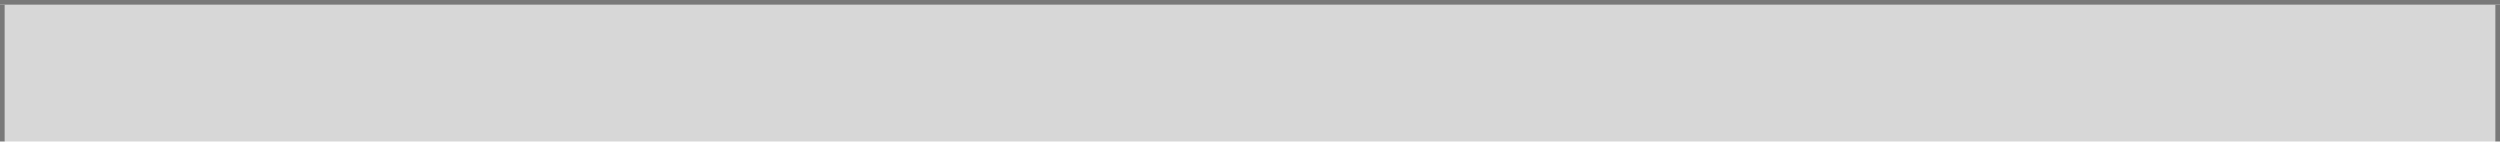
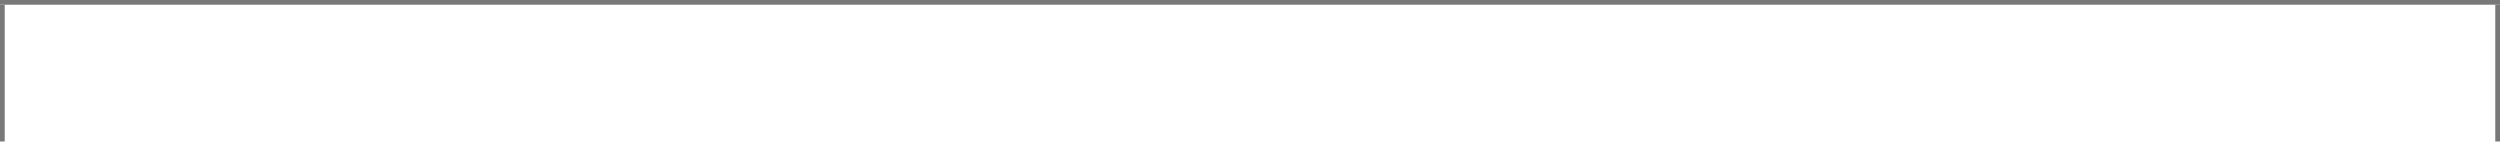
- <svg xmlns="http://www.w3.org/2000/svg" version="1.1" width="530px" height="30px" viewBox="147 0 530 30">
-   <path d="M 1 1  L 529 1  L 529 30  L 1 30  L 1 1  Z " fill-rule="nonzero" fill="rgba(215, 215, 215, 1)" stroke="none" transform="matrix(1 0 0 1 147 0 )" class="fill" />
-   <path d="M 0.5 1  L 0.5 30  " stroke-width="1" stroke-dasharray="0" stroke="rgba(121, 121, 121, 1)" fill="none" transform="matrix(1 0 0 1 147 0 )" class="stroke" />
-   <path d="M 0 0.5  L 530 0.5  " stroke-width="1" stroke-dasharray="0" stroke="rgba(121, 121, 121, 1)" fill="none" transform="matrix(1 0 0 1 147 0 )" class="stroke" />
-   <path d="M 529.5 1  L 529.5 30  " stroke-width="1" stroke-dasharray="0" stroke="rgba(121, 121, 121, 1)" fill="none" transform="matrix(1 0 0 1 147 0 )" class="stroke" />
+ <svg xmlns="http://www.w3.org/2000/svg" version="1.1" width="530px" height="30px" viewBox="147 466 530 30">
+   <path d="M 1 1  L 529 1  L 529 30  L 1 30  L 1 1  Z " fill-rule="nonzero" fill="rgba(255, 255, 255, 1)" stroke="none" transform="matrix(1 0 0 1 147 466 )" class="fill" />
+   <path d="M 0.5 1  L 0.5 30  " stroke-width="1" stroke-dasharray="0" stroke="rgba(121, 121, 121, 1)" fill="none" transform="matrix(1 0 0 1 147 466 )" class="stroke" />
+   <path d="M 0 0.5  L 530 0.5  " stroke-width="1" stroke-dasharray="0" stroke="rgba(121, 121, 121, 1)" fill="none" transform="matrix(1 0 0 1 147 466 )" class="stroke" />
+   <path d="M 529.5 1  L 529.5 30  " stroke-width="1" stroke-dasharray="0" stroke="rgba(121, 121, 121, 1)" fill="none" transform="matrix(1 0 0 1 147 466 )" class="stroke" />
</svg>
